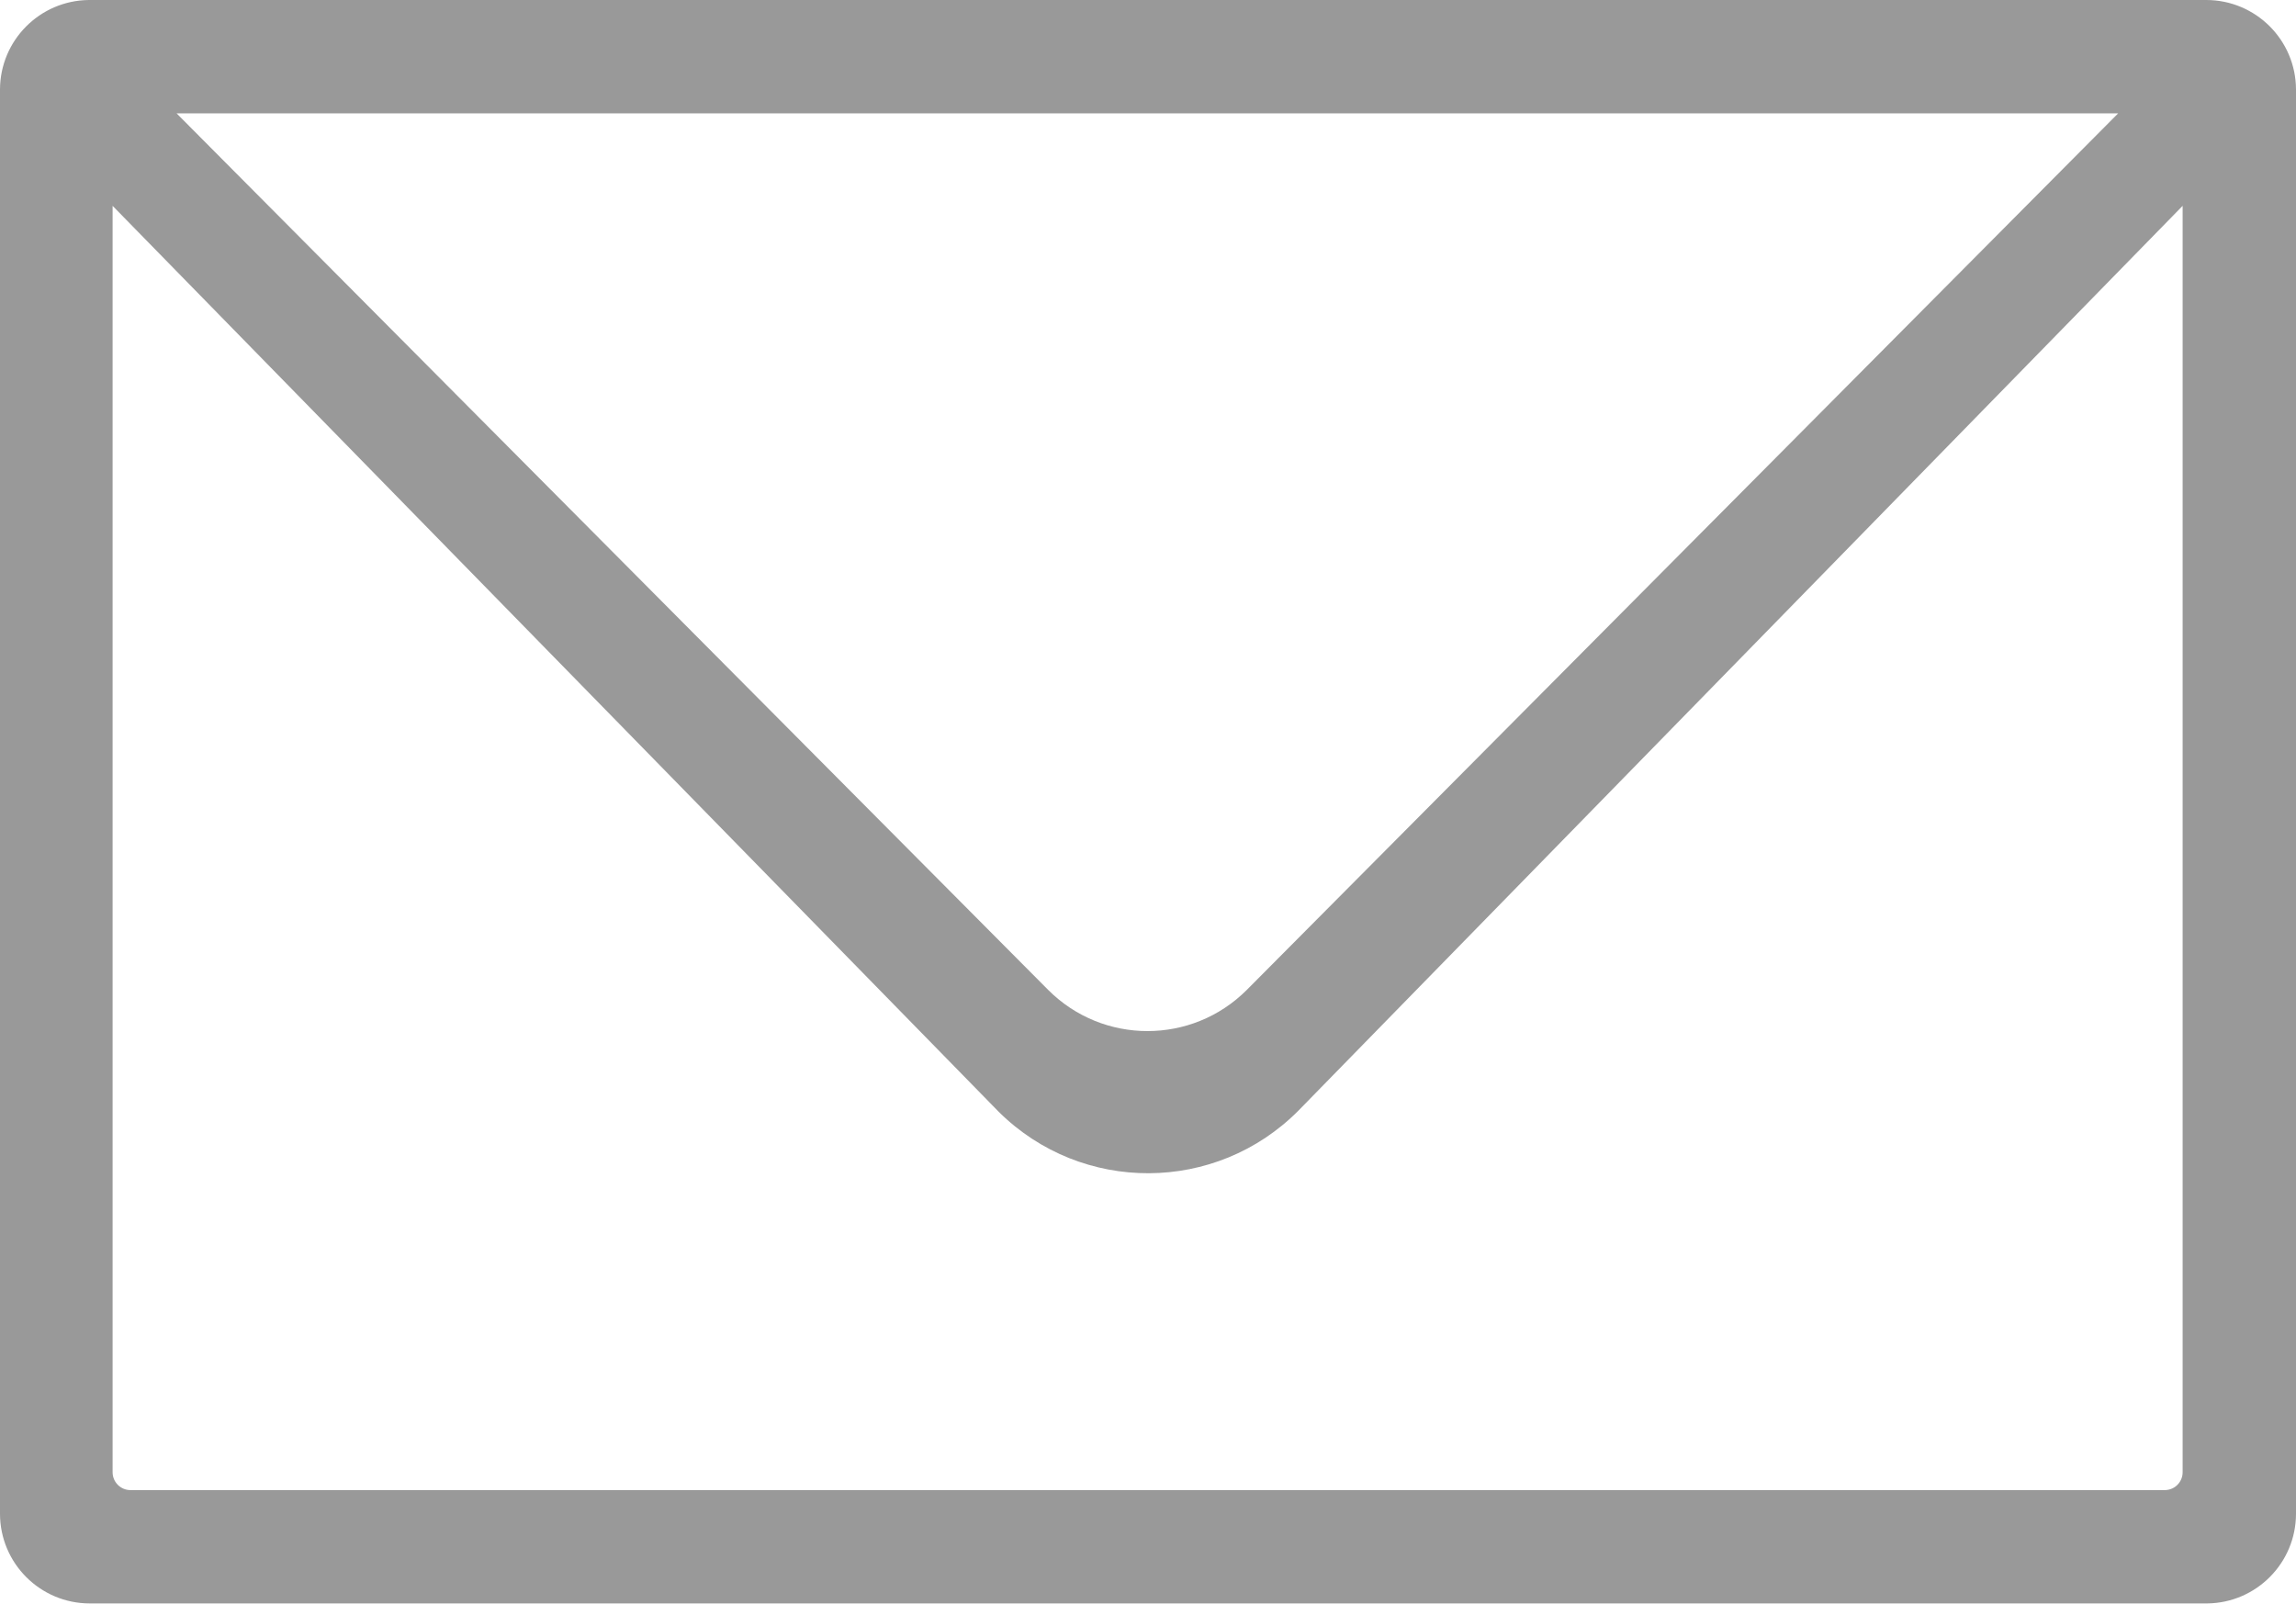
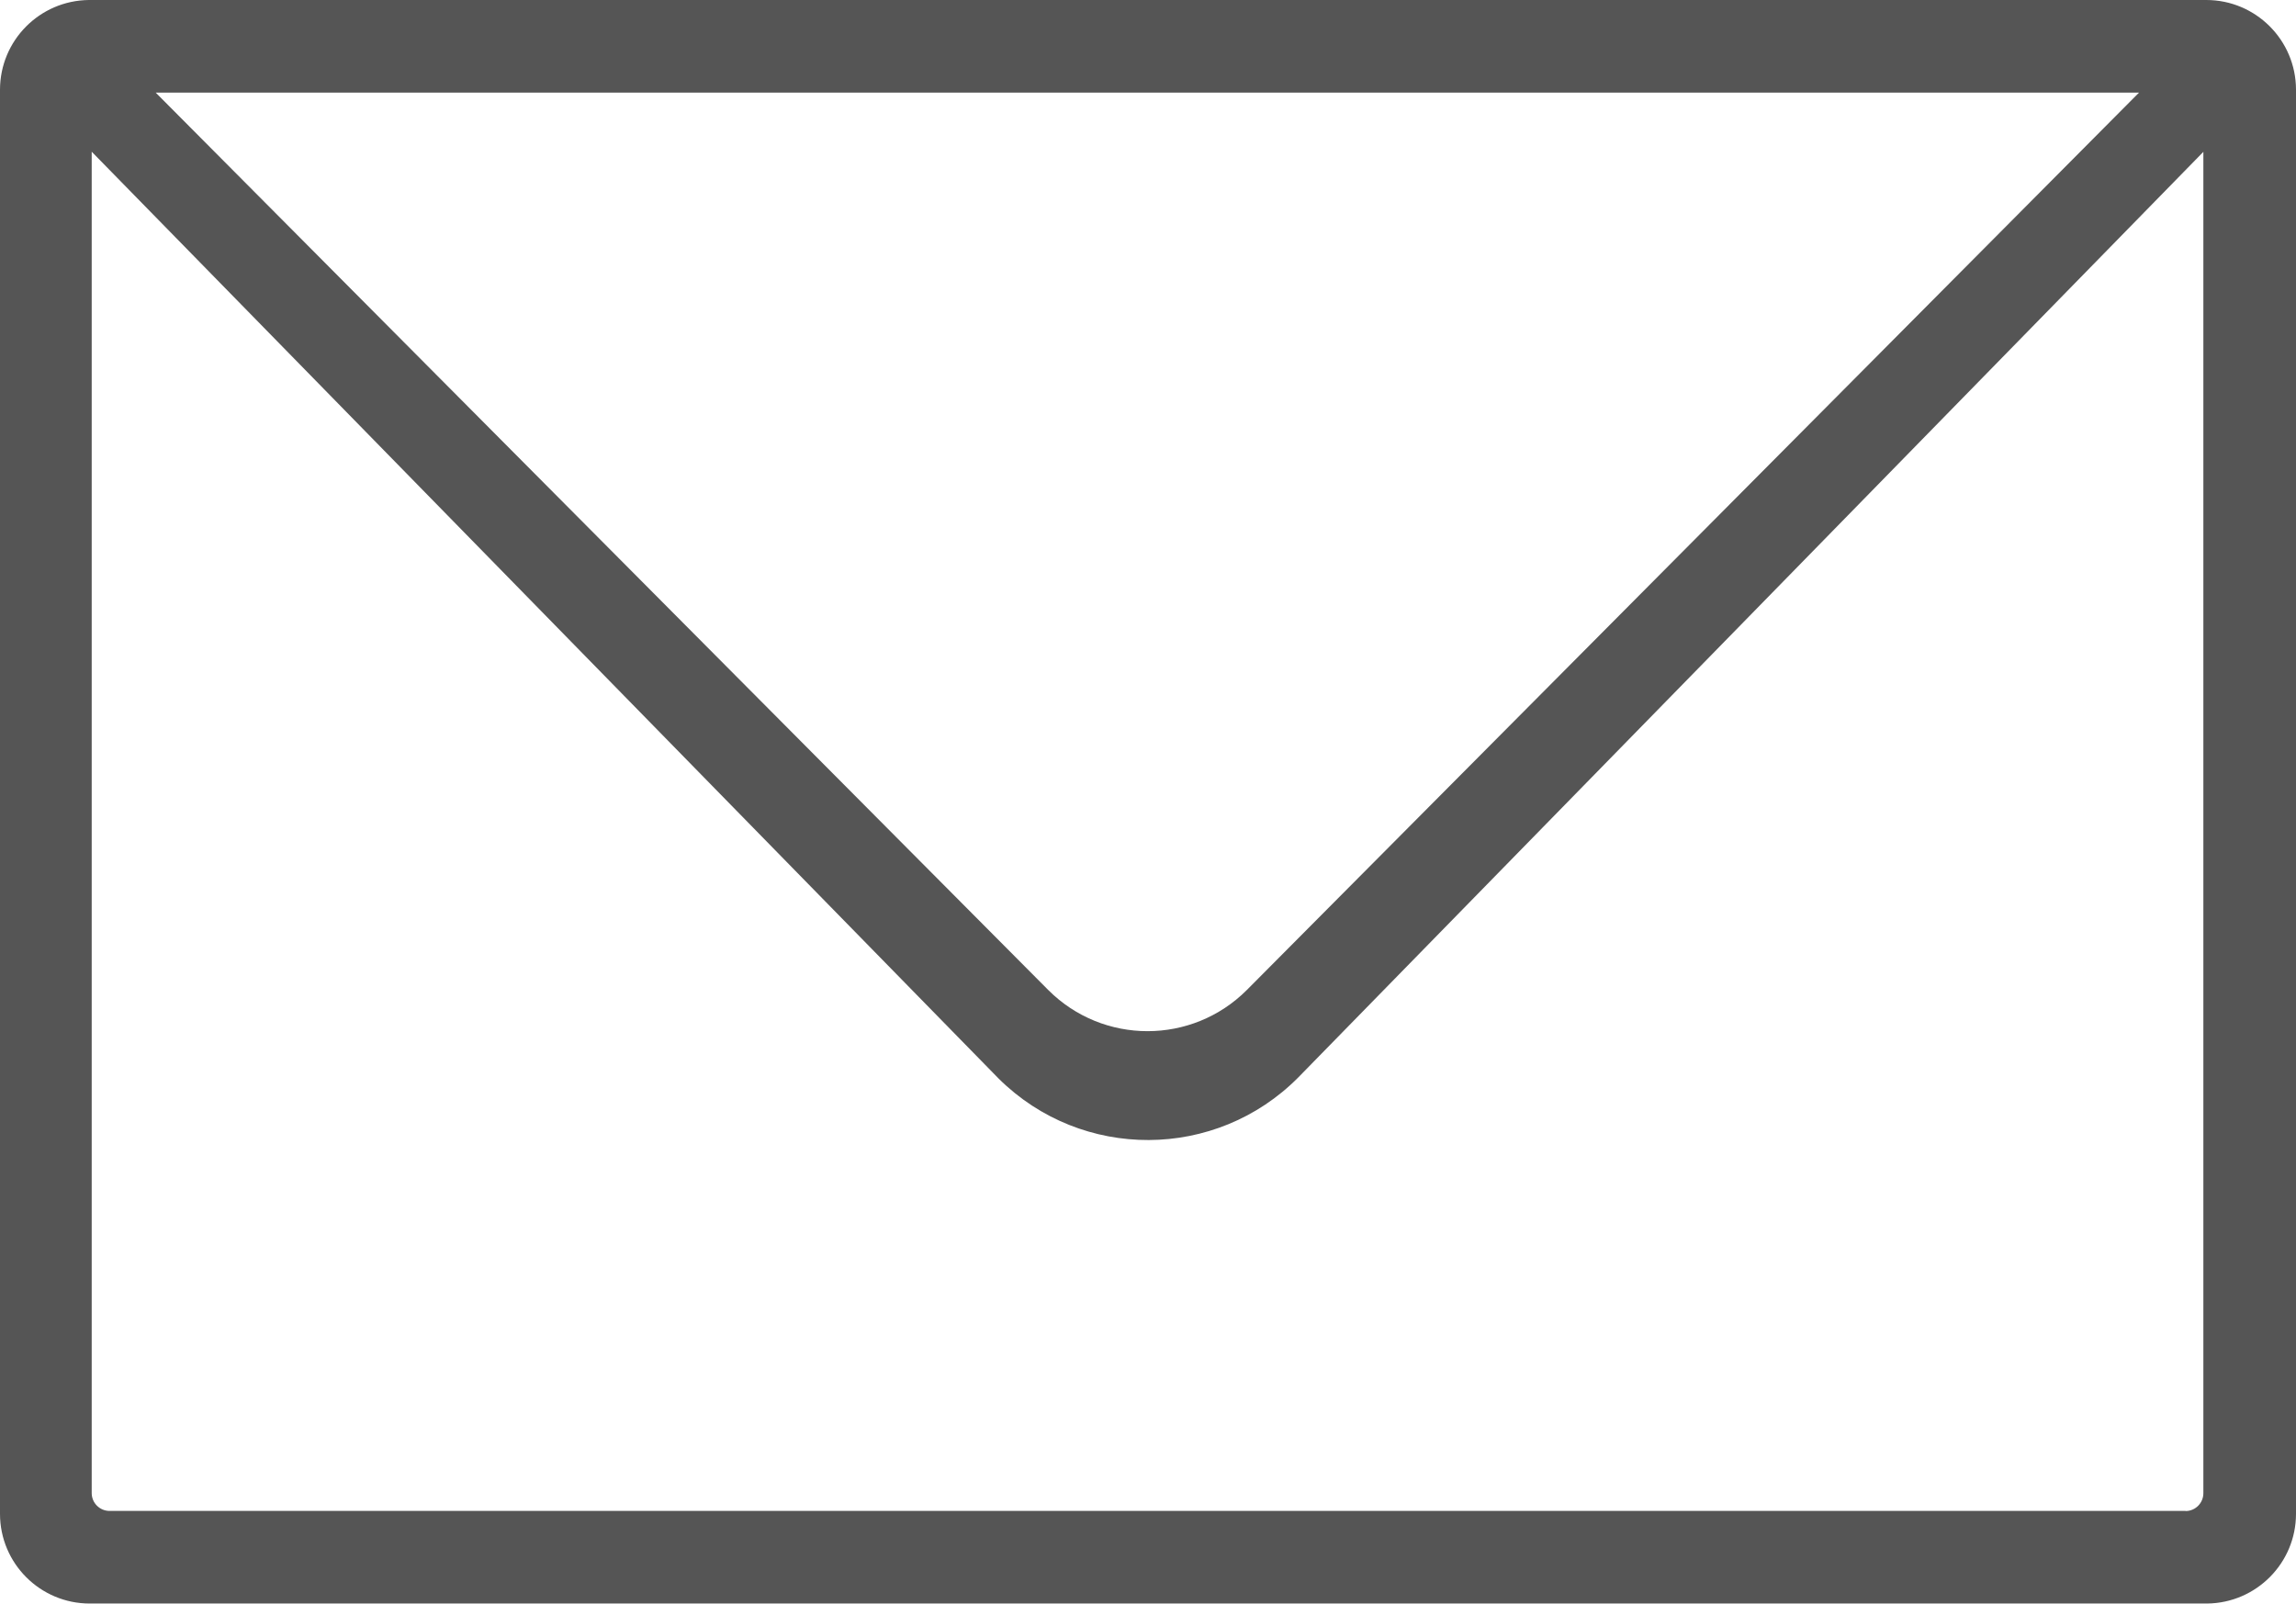
- <svg xmlns="http://www.w3.org/2000/svg" version="1.1" id="Layer_1" x="0px" y="0px" width="550.8px" height="384.765px" viewBox="30.6 213.196 550.8 384.765" enable-background="new 30.6 213.196 550.8 384.765" xml:space="preserve">
-   <path fill="#999999" d="M559.857,213.196H51.897c-11.778,0.136-21.265,9.702-21.297,21.481v341.741  c0,11.896,9.645,21.542,21.542,21.542h507.959c11.803-0.134,21.299-9.74,21.299-21.542V234.677  C581.367,222.803,571.732,213.195,559.857,213.196z M538.738,240.393L329.685,450.752c-13.143,13.148-34.455,13.153-47.604,0.011  c-0.004-0.003-0.006-0.007-0.012-0.011L72.957,240.393H538.738z M549.857,570.763H61.897c-2.366,0-4.284-1.918-4.284-4.284V262.591  l212.584,217.401c19.944,19.768,52.135,19.631,71.91-0.309L554.203,262.59v303.827c0.033,2.365-1.857,4.311-4.225,4.345  C549.939,570.764,549.898,570.764,549.857,570.763z" />
+ <svg xmlns="http://www.w3.org/2000/svg" version="1.1" id="Layer_1" x="0px" y="0px" width="19.804px" height="13.834px" viewBox="0.017 0.029 19.804 13.834" enable-background="new 0.017 0.029 19.804 13.834" xml:space="preserve">
+   <path fill="#555555" d="M19.047,0.029H0.783C0.359,0.034,0.018,0.378,0.017,0.802v12.288c0,0.428,0.347,0.774,0.774,0.774h18.264  c0.424-0.005,0.766-0.35,0.766-0.774V0.802C19.82,0.375,19.474,0.029,19.047,0.029z M18.467,0.828l-7.696,7.743  c-0.473,0.473-1.239,0.473-1.712,0c0,0,0,0,0,0L1.36,0.828H18.467z M18.867,13.065H0.962c-0.085,0-0.154-0.069-0.154-0.154V1.338  l7.823,7.997c0.717,0.711,1.875,0.706,2.585-0.011l7.806-7.985V12.91c0.001,0.085-0.067,0.155-0.152,0.156  C18.87,13.065,18.869,13.065,18.867,13.065z" />
</svg>
